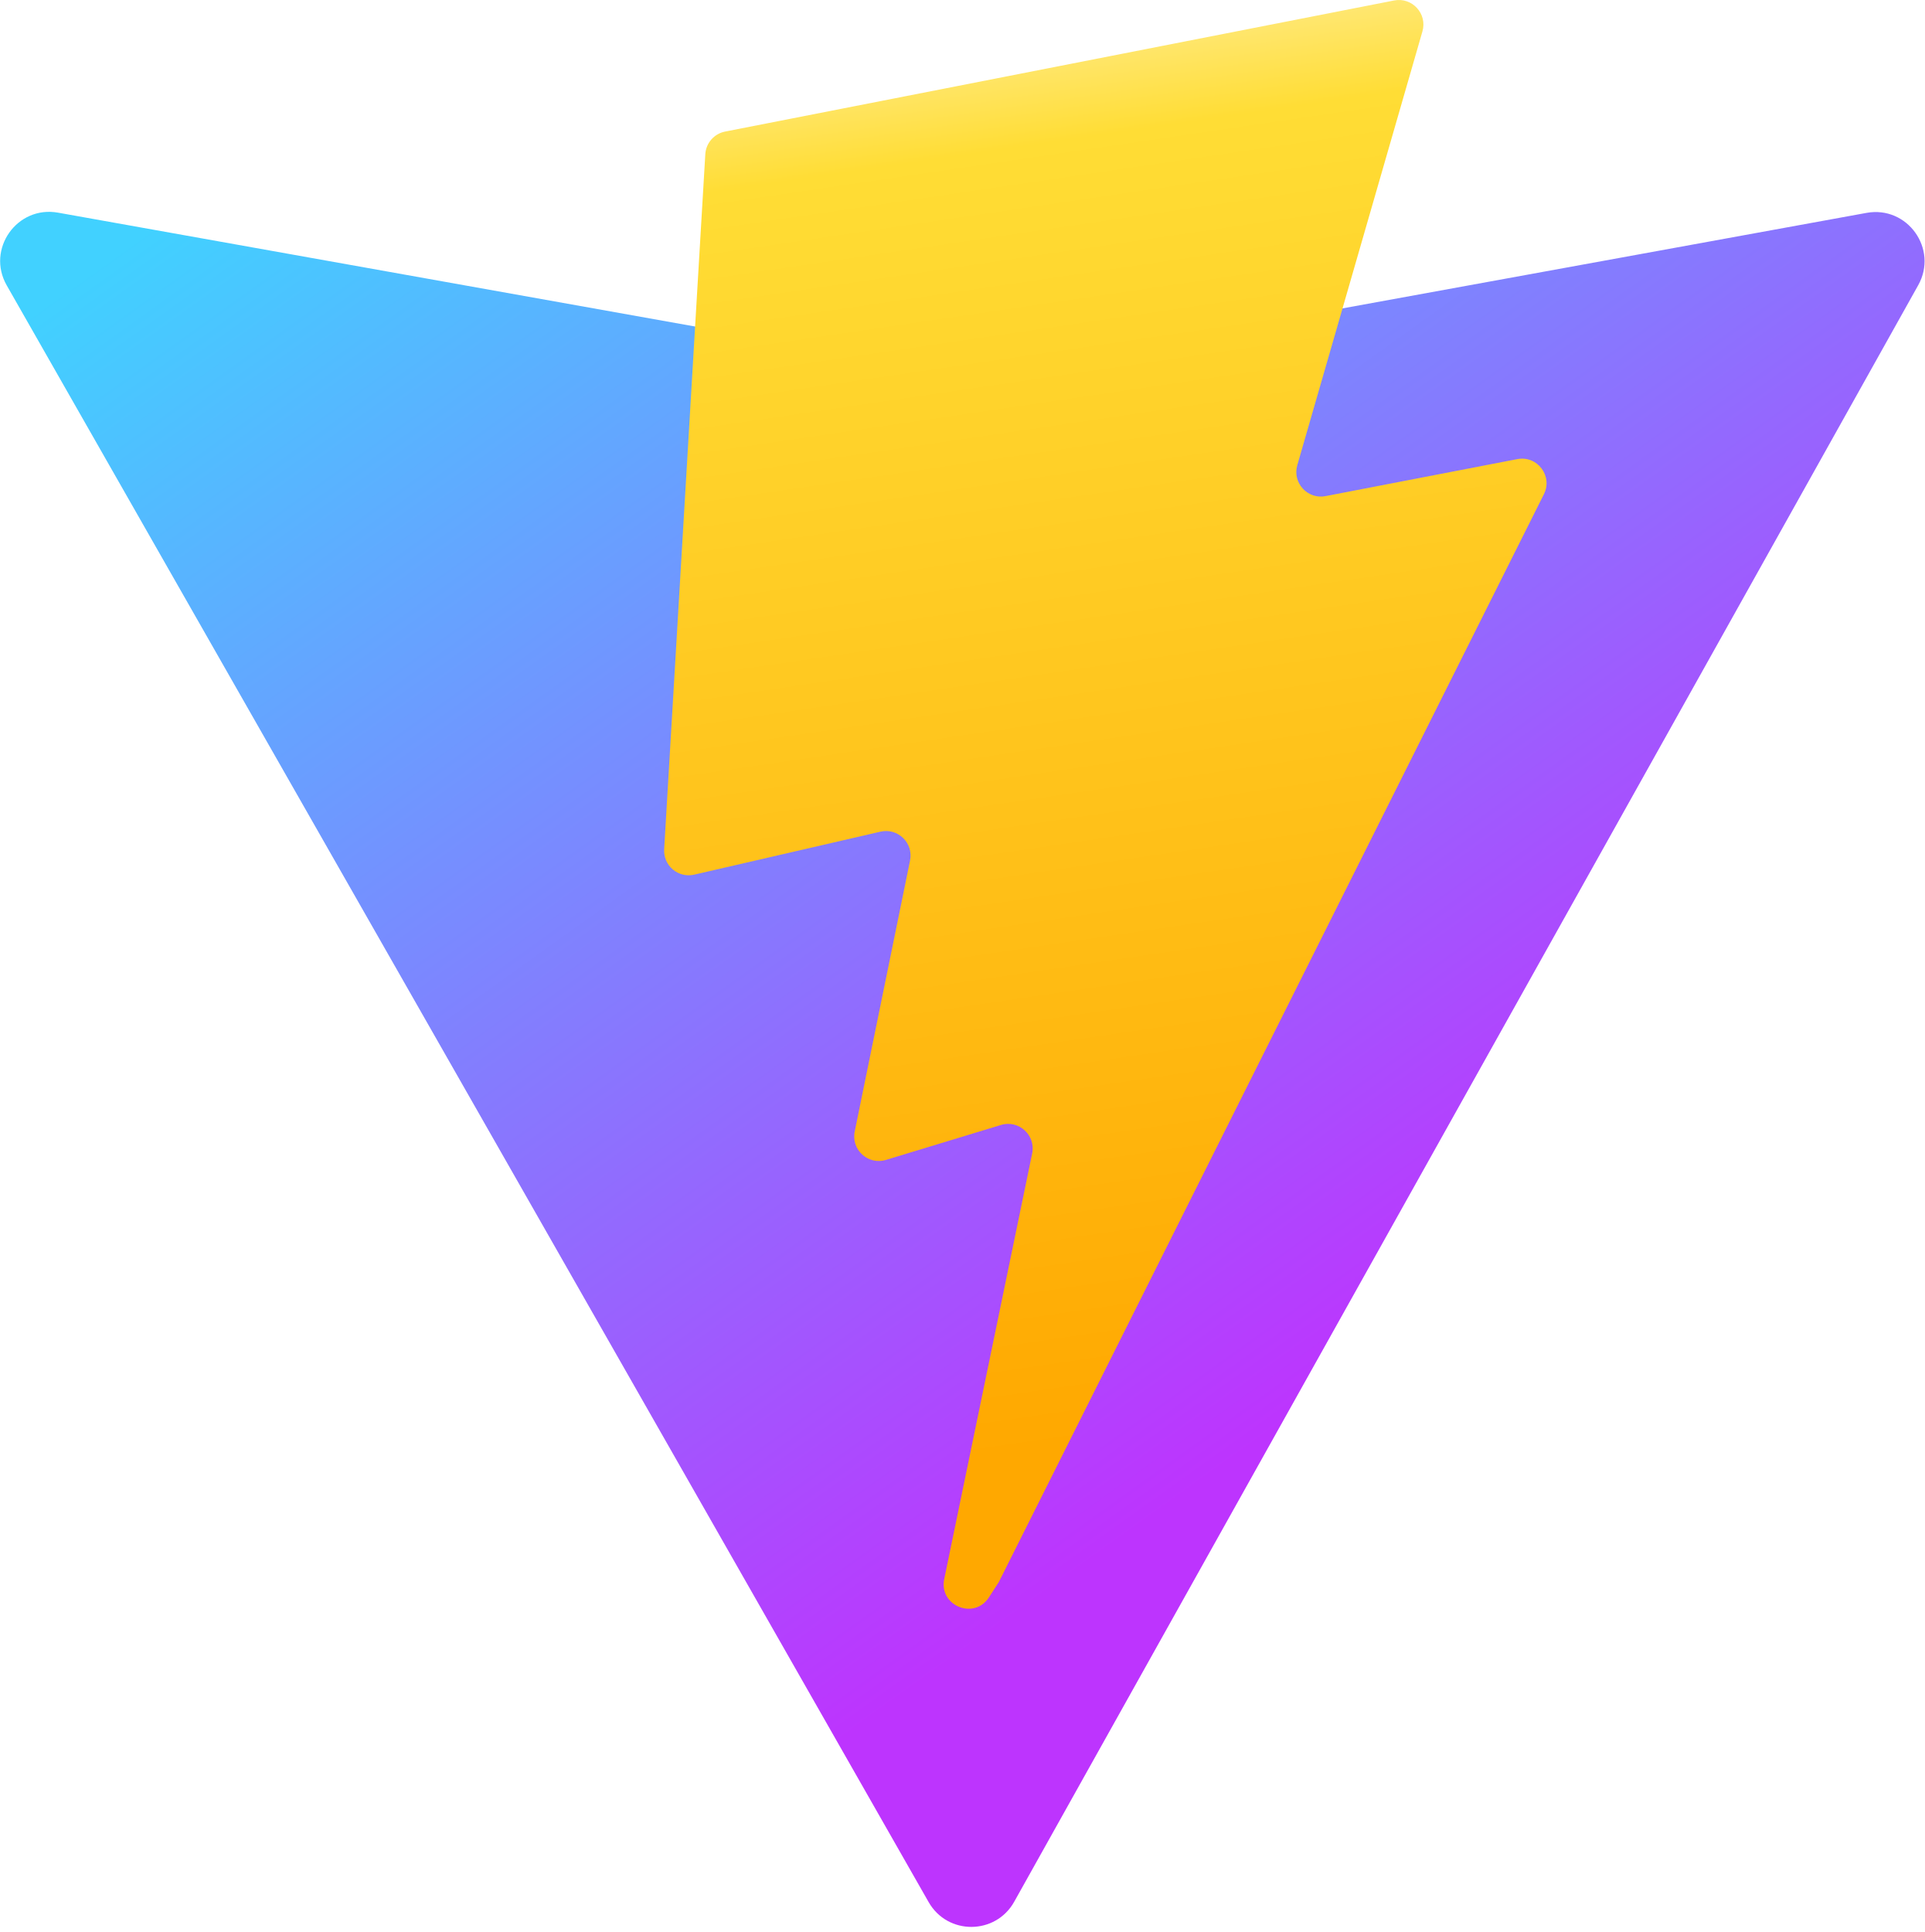
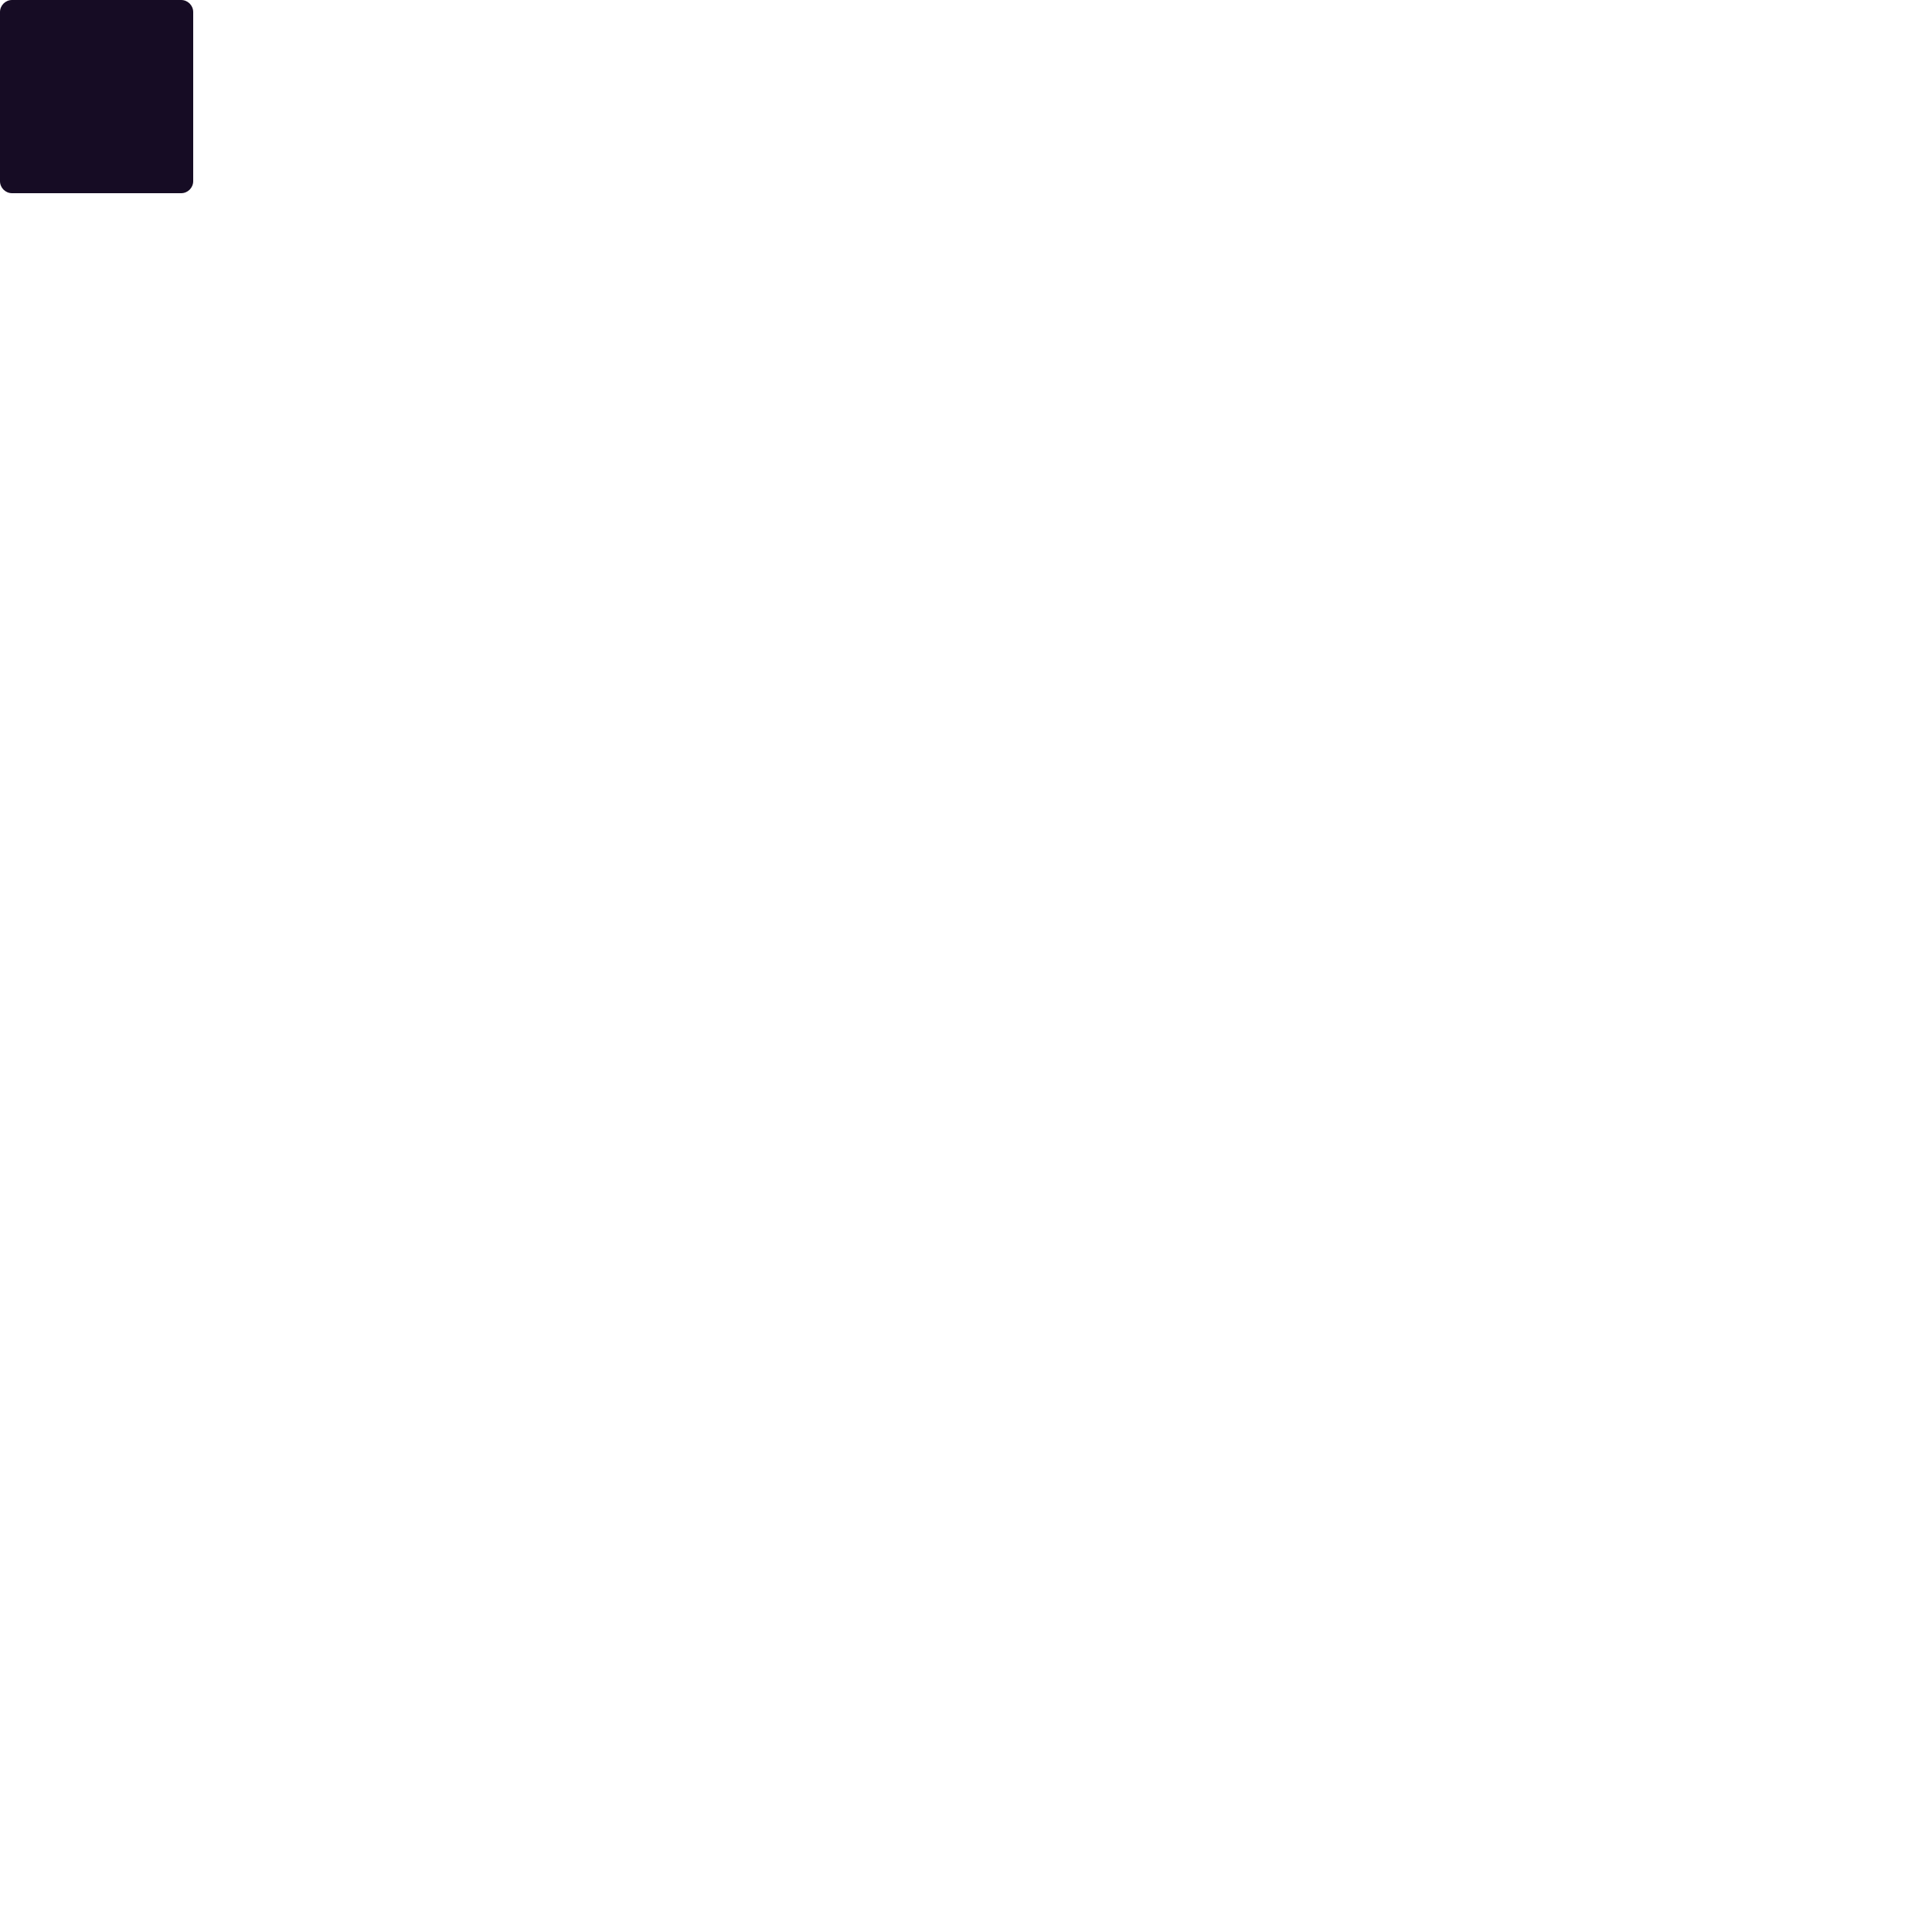
- <svg xmlns="http://www.w3.org/2000/svg" aria-hidden="true" role="img" class="iconify iconify--logos" width="31.88" height="32" preserveAspectRatio="xMidYMid meet" viewBox="0 0 256 257">
+ <svg xmlns="http://www.w3.org/2000/svg" version="1.1" baseProfile="full" width="1024pt" height="1024pt" viewBox="0 0 1024 1024" preserveAspectRatio="xMidYMid meet">
  <defs>
-     <linearGradient id="IconifyId1813088fe1fbc01fb466" x1="-.828%" x2="57.636%" y1="7.652%" y2="78.411%">
-       <stop offset="0%" stop-color="#41D1FF" />
-       <stop offset="100%" stop-color="#BD34FE" />
-     </linearGradient>
-     <linearGradient id="IconifyId1813088fe1fbc01fb467" x1="43.376%" x2="50.316%" y1="2.242%" y2="89.03%">
-       <stop offset="0%" stop-color="#FFEA83" />
-       <stop offset="8.333%" stop-color="#FFDD35" />
-       <stop offset="100%" stop-color="#FFA800" />
-     </linearGradient>
+     <clipPath id="roundedCorners">
+       <rect x="0" y="0" width="1024" height="1024" rx="64" ry="64" />
+     </clipPath>
  </defs>
-   <path fill="url(#IconifyId1813088fe1fbc01fb466)" d="M255.153 37.938L134.897 252.976c-2.483 4.44-8.862 4.466-11.382.048L.875 37.958c-2.746-4.814 1.371-10.646 6.827-9.67l120.385 21.517a6.537 6.537 0 0 0 2.322-.004l117.867-21.483c5.438-.991 9.574 4.796 6.877 9.62Z" />
-   <path fill="url(#IconifyId1813088fe1fbc01fb467)" d="M185.432.063L96.44 17.501a3.268 3.268 0 0 0-2.634 3.014l-5.474 92.456a3.268 3.268 0 0 0 3.997 3.378l24.777-5.718c2.318-.535 4.413 1.507 3.936 3.838l-7.361 36.047c-.495 2.426 1.782 4.5 4.151 3.78l15.304-4.649c2.372-.72 4.652 1.36 4.15 3.788l-11.698 56.621c-.732 3.542 3.979 5.473 5.943 2.437l1.313-2.028l72.516-144.72c1.215-2.423-.88-5.186-3.54-4.672l-25.505 4.922c-2.396.462-4.435-1.77-3.759-4.114l16.646-57.705c.677-2.35-1.37-4.583-3.769-4.113Z" />
+   <g id="svg" fill="black" stroke="none" stroke-linecap="round" transform="scale(0.1,0.1)" clip-path="url(#roundedCorners)">
+     <path d="M0 5120l0 5120 5120 0 5120 0 0 -5120 0 -5120 -5120 0 -5120 0 0 5120 z" fill="rgb(22, 12, 36)" />
+     <path d="M6356 2403c-9 31 -27 79 -41 106 -13 27 -43 65 -66 85 -23 19 -64 42 -90 51  -27 8 -58 17 -69 20 -14 3 4 13 55 29 60 20 84 34 124 75 42 41 54 63 76 130  14 45 28 80 33 79 4 -2 16 -37 27 -78 18 -63 29 -83 71 -126 37 -39 65 -57 112 -73  34 -11 71 -23 82 -26 14 -3 -3 -13 -53 -29 -44 -14 -90 -38 -113 -57 -21 -19 -52 -52 -67 -74  -16 -22 -37 -69 -47 -105 l-18 -65 -16 58 z" fill="rgb(174, 144, 201)" />
+     <path d="M5156 5867l-21 -6 -21 -6 c-17 3 -35 6 -54 10 -99 19 -304 53 -455 75 -158 23 -371 46 -500 55  -124 8 -326 15 -450 15 -183 0 -261 -5 -415 -25 -105 -14 -228 -37 -275 -51  -18 -5 -34 -11 -47 -16 -21 -8 -34 -16 -32 -19 3 -5 10 -6 16 -3 3 2 14 5 29 8  20 5 48 10 78 15 73 12 167 16 391 16 242 0 296 -1 450 -22 l0 -18 c0 -8 -2 -15 -5 -15  -1 0 -16 -1 -40 -2 -44 -3 -120 -8 -205 -13 -132 -8 -292 -24 -355 -35 -67 -11 -164 -38 -232 -62  -64 -24 -140 -59 -169 -79 -28 -20 -72 -61 -96 -90 -30 -36 -51 -74 -61 -113  -10 -32 -17 -76 -17 -98 0 -22 11 -76 24 -121 16 -52 45 -115 81 -172 39 -62 88 -121 160 -191  57 -55 165 -144 239 -197 75 -53 224 -146 331 -207 107 -60 240 -129 295 -152  55 -23 102 -40 104 -37 2 2 -111 303 -250 669 -139 366 -253 672 -254 681  0 10 11 19 25 23 14 3 69 11 123 18 54 6 105 9 114 5 10 -3 77 -168 178 -434  90 -235 324 -849 522 -1363 197 -514 374 -961 392 -993 27 -45 45 -63 87 -85  l53 -27 316 0 315 0 54 31 c41 23 63 45 88 85 18 31 205 515 433 1129 221 591 405 1076 411 1078  5 2 57 -22 116 -54 58 -31 163 -92 233 -134 70 -43 183 -122 251 -177 76 -60 153 -132 196 -184  40 -47 86 -112 103 -144 17 -32 29 -59 27 -61 -2 -2 -56 49 -121 112 -95 94 -147 135 -272 215  -85 54 -195 120 -245 147 -50 26 -93 43 -96 37 -2 -5 -114 -308 -250 -673  -135 -364 -243 -665 -239 -669 4 -4 31 -11 61 -15 30 -4 156 -10 280 -13  182 -4 260 -1 410 15 104 11 232 32 293 48 59 15 155 48 213 75 66 29 130 67 170 100  40 34 80 79 107 123 37 59 45 82 54 154 9 74 8 96 -10 173 -15 67 -33 112 -73 180  -30 51 -92 134 -138 186 -46 52 -144 143 -217 203 -73 59 -211 158 -306 220  -104 68 -271 163 -418 238 -134 69 -349 169 -477 223 -128 53 -341 138 -473 187  -66 25 -123 47 -160 62 l0 5 1 7 c50 -12 133 -35 219 -59 127 -36 338 -105 469 -155  132 -49 351 -143 488 -207 163 -78 321 -162 463 -248 87 -53 188 -118 257 -167  18 -13 34 -24 47 -34 1 0 2 -1 2 -1 4 -4 8 -6 12 -9 23 -19 44 -35 62 -48  24 -18 40 -29 40 -27 0 2 -19 22 -50 51 -17 16 -37 35 -59 55 -7 7 -14 13 -21 20  -3 3 -7 6 -10 9 -3 3 -6 5 -9 8 -13 12 -26 24 -37 34 -30 29 -52 51 -66 67  -16 17 -22 27 -19 30 l10 10 c85 -54 189 -129 261 -188 81 -67 183 -163 237 -223  53 -59 120 -147 149 -196 30 -49 69 -130 86 -180 28 -80 32 -105 32 -201  1 -103 -1 -115 -31 -185 -19 -44 -53 -98 -83 -132 -30 -34 -88 -81 -145 -118  -70 -44 -131 -72 -232 -107 -104 -36 -181 -55 -310 -75 -147 -24 -213 -29 -443 -33  -224 -4 -304 -2 -470 15 -110 11 -204 17 -209 13 -6 -5 -60 -141 -121 -303  -62 -166 -130 -329 -156 -374 -36 -62 -59 -89 -110 -128 -39 -29 -96 -59 -142 -76  l-77 -27 -355 0 -355 0 -79 27 c-57 18 -99 41 -144 77 -41 33 -78 75 -107 120  -30 50 -117 265 -300 743 l-258 673 -88 38 c-49 20 -193 89 -321 153 -136 68 -305 163 -410 230  -98 63 -238 162 -310 222 -89 71 -164 143 -225 214 -58 69 -108 140 -137 197  -26 49 -56 124 -67 168 -16 59 -20 97 -16 160 3 59 13 101 35 155 23 57 44 88 98 143  55 55 90 80 167 119 68 34 140 60 231 82 74 19 195 41 271 49 83 9 230 15 367 15  151 0 298 -7 437 -20 115 -11 324 -40 465 -65 141 -25 337 -65 436 -90 89 -22 198 -51 256 -68  z" fill="rgb(253, 253, 253)" />
+     <path d="M5595 3891c-3 -10 -5 -17 -6 -20 -6 -14 -8 -30 -7 -35 1 -2 9 15 23 45 28 60 77 173 132 304  84 198 218 524 298 725 81 201 150 368 154 373 4 4 24 -4 45 -18 33 -22 37 -29 31 -53  -3 -15 -100 -288 -215 -607 -115 -319 -281 -771 -369 -1005 -88 -234 -170 -438 -183 -454  -20 -25 -32 -29 -81 -32 -44 -3 -68 1 -104 19 -27 12 -62 40 -80 64 -21 27 -36 59 -39 87  -5 35 1 65 34 157 22 63 157 422 301 799 191 503 268 694 289 718 16 17 38 32 50 32  11 0 28 -7 36 -16 9 -8 16 -28 16 -44 0 -16 -58 -206 -129 -422 -71 -216 -143 -442 -161 -503  -13 -44 -26 -89 -35 -114 z" fill="rgb(174, 144, 201)" />
+     <path d="M6880 3195l100 0 0 0 c1 0 2 0 3 0 l-45 -2 c-9 -1 -29 0 -58 2 z" fill="rgb(87, 80, 90)" />
+     <path d="M6980 3195l93 3 92 -2 c-71 -2 -143 -3 -182 -1 -1 0 -2 0 -3 0 l0 0 z" fill="rgb(144, 139, 146)" />
+     <path d="M6880 3195c-61 4 -157 14 -256 25 -35 4 -69 8 -99 11 l-17 7 -19 -3 c-14 2 -27 4 -39 5  l0 7 0 7 c7 0 13 0 20 -1 18 -1 44 -2 75 -3 l29 -8 29 7 c80 -2 180 -2 270 -1  199 1 326 8 452 22 105 12 238 36 334 59 117 29 196 55 295 99 91 41 160 80 217 124  49 36 112 97 149 143 46 56 76 107 102 170 23 57 44 129 54 195 3 16 6 31 8 45  8 36 14 62 18 63 l7 3 c7 -39 14 -82 16 -111 5 -52 2 -101 -9 -158 -10 -49 -31 -113 -52 -155  -28 -54 -60 -96 -133 -169 -78 -78 -119 -109 -204 -158 -69 -38 -155 -76 -242 -105  -80 -27 -202 -57 -300 -75 -100 -18 -232 -34 -335 -40 -27 -2 -56 -3 -85 -4  l-92 2 -93 -3 -100 0 z" fill="rgb(253, 253, 253)" />
+     <path d="M6525 3231c-13 2 -24 3 -36 4 l19 3 17 -7 z" fill="rgb(175, 170, 181)" />
+     <path d="M6450 3240c-59 8 -97 14 -99 15 -3 3 40 3 99 -1 l0 -7 0 -7 z" fill="rgb(132, 125, 139)" />
+     <path d="M6545 3250c18 0 37 -1 58 -1 l-29 -7 -29 8 z" fill="rgb(175, 170, 181)" />
+     <path d="M3791 3322c-6 19 -24 47 -39 62 -16 14 -43 30 -60 35 l-32 9 55 34 c42 26 59 43 71 75  l17 42 21 -48 c18 -39 32 -52 74 -73 l51 -26 -50 -25 c-41 -20 -55 -34 -74 -72  l-23 -48 -11 35 z" fill="rgb(171, 140, 203)" />
+     <path d="M3221 3460c-11 41 -35 100 -53 130 -20 34 -55 71 -90 98 -42 30 -80 48 -139 63  -51 14 -77 25 -70 30 6 5 22 9 36 9 14 0 55 11 91 25 42 17 84 43 117 73  31 30 60 69 77 107 15 33 33 86 40 119 l12 59 28 -94 c16 -56 42 -115 63 -147  26 -38 53 -63 96 -88 34 -19 94 -43 134 -53 61 -16 68 -20 45 -25 -16 -3 -50 -13 -77 -22  -28 -8 -75 -31 -106 -50 -34 -21 -69 -55 -91 -87 -20 -29 -49 -90 -64 -137  l-29 -85 -20 75 z" fill="rgb(174, 144, 201)" />
+     <path d="M5595 3891l8 -7 2 -3 c-14 -30 -22 -47 -23 -45 -1 5 1 21 7 35 1 3 3 10 6 20  z" fill="rgb(91, 67, 116)" />
+     <path d="M6973 3848c-18 1 41 16 132 32 91 17 212 45 270 63 70 21 134 50 195 87 52 32 90 50 90 43  0 -8 -19 -34 -42 -59 -23 -25 -69 -59 -102 -76 -33 -16 -101 -41 -153 -54  -60 -15 -141 -27 -225 -31 -73 -5 -148 -7 -165 -5 z" fill="rgb(253, 253, 253)" />
+     <path d="M4997 4535c-91 270 -210 619 -266 778 -55 158 -101 289 -101 292 0 3 13 5 29 5  16 0 142 -22 279 -50 137 -27 349 -77 473 -110 123 -33 227 -64 230 -68  4 -4 -93 -284 -215 -622 -123 -338 -233 -637 -244 -665 l-21 -50 -164 490  z" fill="rgb(253, 253, 253)" />
+     <path d="M8484 4105l-6 80 c-4 44 -9 94 -13 110 -4 19 -3 26 3 20 5 -5 19 -48 30 -95  4 -14 7 -31 11 -49 l-7 -3 c-4 -1 -10 -27 -18 -63 z" fill="rgb(175, 170, 181)" />
+     <path d="M4454 4237c3 42 14 93 24 112 15 31 22 36 52 36 27 0 47 10 82 40 33 28 56 40 78 40  20 0 38 -8 48 -21 14 -18 15 -28 6 -65 -7 -24 -26 -59 -43 -78 -30 -33 -32 -33 -90 -27  -54 6 -61 4 -89 -19 -17 -14 -37 -42 -44 -60 -6 -19 -16 -35 -21 -35 -6 0 -7 31 -3 77  z" fill="rgb(253, 253, 253)" />
+     <path d="M2553 4216c-7 22 -26 59 -42 82 -23 31 -44 46 -91 63 l-61 22 56 18 c31 11 66 31 81 48  14 15 35 53 48 84 l23 56 21 -58 c13 -36 35 -70 54 -88 18 -15 54 -36 81 -45  28 -11 41 -20 32 -23 -8 -3 -38 -15 -66 -27 -28 -12 -59 -34 -70 -49 -11 -15 -27 -49 -37 -76  l-17 -48 -12 41 z" fill="rgb(174, 144, 201)" />
+     <path d="M2359 4979l36 -45 -10 -4 c-3 0 -7 0 -9 0 -3 0 -8 3 -13 8 l-9 6 c-51 49 -104 102 -136 138  -51 58 -111 141 -146 203 -37 65 -73 145 -93 208 -28 90 -32 115 -32 212  0 94 4 122 27 188 19 53 47 105 87 158 41 55 84 98 141 141 46 33 118 78 160 100  43 21 141 58 217 83 87 28 203 56 311 75 95 16 174 31 175 32 1 2 -18 55 -42 120  l-44 116 -57 4 c-31 1 -148 -3 -259 -9 -138 -9 -251 -22 -353 -42 -82 -16 -194 -45 -248 -65  -61 -23 -128 -57 -175 -90 -43 -29 -77 -50 -77 -46 0 4 24 33 54 66 32 36 90 82 142 115  57 35 125 66 192 87 59 19 171 44 261 57 86 13 223 27 304 30 81 3 153 7 160 9  10 3 0 43 -40 156 -37 105 -55 176 -60 225 -4 50 -1 95 11 147 10 44 31 99 51 132  22 38 54 71 90 97 33 23 94 52 146 69 49 17 159 41 244 55 85 14 199 30 253 35  17 2 32 3 47 4 l45 1 45 -1 c11 -1 22 -2 33 -4 40 -5 105 -24 146 -40 55 -23 93 -48 146 -97  40 -37 85 -89 100 -117 16 -28 108 -255 205 -505 96 -250 177 -456 178 -458  2 -1 157 -32 345 -68 188 -36 435 -87 548 -113 l206 -49 9 26 c6 14 103 267 215 561  113 294 223 565 244 601 21 36 70 95 108 130 48 46 89 74 137 95 49 21 98 32 172 40  1 0 1 0 2 0 l11 -6 c6 0 45 0 89 0 5 0 12 0 21 -1 58 -3 178 -17 289 -34  127 -19 261 -45 299 -57 53 -18 82 -37 139 -88 58 -52 78 -78 99 -128 18 -45 28 -89 31 -146  3 -46 2 -110 -2 -142 -4 -38 -68 -223 -175 -514 -93 -250 -214 -579 -269 -732  l-100 -276 139 -76 c77 -42 214 -125 305 -186 91 -60 235 -168 320 -240  85 -71 171 -139 190 -151 24 -15 61 -62 121 -156 48 -74 104 -175 126 -224  22 -49 38 -93 36 -97 -2 -4 -32 30 -67 76 -36 45 -128 144 -205 220 -88 85 -198 179 -292 248  -83 61 -222 156 -310 210 -87 55 -271 158 -409 229 -211 110 -249 133 -247 150  2 11 127 355 279 763 220 594 276 756 280 805 4 50 0 71 -19 112 -17 37 -34 56 -66 74  -34 20 -83 30 -252 53 -116 15 -245 28 -288 28 -60 0 -92 -6 -134 -23 -41 -18 -66 -37 -99 -78  -36 -45 -63 -108 -171 -391 -70 -186 -183 -482 -249 -659 -67 -176 -127 -323 -133 -325  -6 -2 -188 41 -404 96 -286 73 -476 115 -702 155 -170 30 -327 58 -347 63  l-38 7 -191 498 c-119 310 -203 515 -223 543 -17 25 -54 59 -82 76 -44 28 -60 32 -135 35  -46 2 -142 -4 -214 -12 -71 -8 -164 -22 -205 -30 -41 -8 -93 -27 -116 -41  -28 -17 -47 -40 -61 -71 -16 -37 -19 -59 -15 -107 4 -38 27 -117 67 -223  34 -89 67 -166 73 -170 7 -5 46 -19 87 -33 l75 -25 -61 -12 c-34 -6 -64 -15 -67 -20  -3 -4 24 -86 60 -182 35 -95 62 -175 59 -178 -2 -3 -96 -14 -208 -24 -111 -11 -268 -33 -349 -49  -80 -16 -187 -43 -237 -60 -51 -16 -133 -51 -184 -77 -57 -29 -122 -74 -174 -119  -69 -61 -90 -87 -129 -161 -41 -77 -48 -100 -58 -183 -9 -82 -8 -108 8 -185  12 -58 36 -129 70 -200 29 -63 81 -151 121 -205 23 -30 62 -76 103 -121  z" fill="rgb(253, 253, 253)" />
+     <path d="M4420 5252l38 1 37 1 c10 -1 18 -1 23 -1 12 -2 41 -12 63 -23 22 -12 60 -45 84 -75  35 -42 50 -74 70 -141 18 -63 25 -110 25 -174 0 -66 -4 -95 -18 -116 -10 -18 -27 -30 -44 -32  -14 -2 -49 8 -77 22 -28 14 -91 55 -141 91 -49 36 -101 67 -115 70 -14 3 -30 1 -37 -4  -7 -6 -12 -27 -11 -49 1 -21 20 -84 42 -140 23 -57 41 -109 41 -118 0 -11 -6 -14 -20 -10  -11 3 -34 16 -51 27 -18 12 -54 49 -81 83 -34 41 -58 85 -74 133 -17 51 -24 94 -24 150  0 66 5 88 29 140 21 43 43 73 75 97 24 18 65 42 90 51 19 8 50 14 76 17  z" fill="rgb(253, 253, 253)" />
+     <path d="M7550 4786l0 7 c0 4 -2 7 -5 7 -3 0 -5 3 -5 6 l0 4 c31 -29 50 -49 50 -51  0 -2 -16 9 -40 27 z" fill="rgb(184, 180, 183)" />
+     <path d="M2528 4795l1 8 1 4 c20 -22 32 -35 29 -34 -3 1 -14 9 -31 22 z" fill="rgb(112, 103, 120)" />
+     <path d="M7476 4843l3 12 2 10 c22 -20 42 -39 59 -55 l0 -4 c0 -3 2 -6 5 -6 3 0 5 -3 5 -7  l0 -7 c-18 13 -39 29 -62 48 -4 3 -8 5 -12 9 z" fill="rgb(87, 80, 90)" />
+     <path d="M2528 4795c-13 10 -30 24 -49 40 l1 10 1 10 c19 -18 36 -35 49 -48 l-1 -4  -1 -8 z" fill="rgb(216, 213, 217)" />
+     <path d="M2359 4979c30 -32 62 -65 89 -91 5 -5 9 -9 13 -13 l-1 -7 c0 -5 0 -11 0 -15  0 -3 3 -3 8 2 l6 7 c3 -2 5 -4 7 -7 l-1 -10 -1 -10 c-13 11 -27 23 -41 35  l6 0 c3 0 6 1 6 3 0 1 -21 25 -47 52 l-8 9 -36 45 z" fill="rgb(175, 170, 181)" />
+     <path d="M2461 4875c5 -4 9 -8 13 -13 l-6 -7 c-5 -5 -8 -5 -8 -2 0 4 0 10 0 15 l1 7  z" fill="rgb(216, 213, 217)" />
+     <path d="M7441 4902l-6 -2 c-3 0 -5 1 -5 3 0 1 -6 9 -14 17 l-12 16 c11 -10 24 -22 37 -34  zm-14 -24 l13 2 c6 0 9 5 6 10 l-5 12 c3 -3 6 -5 9 -8 3 -3 7 -6 10 -9 l0 -8  c0 -4 0 -8 0 -10 0 -2 3 -8 8 -13 l6 -10 c-13 10 -29 21 -47 34 z" fill="rgb(87, 80, 90)" />
+     <path d="M7474 4844l-6 10 c-5 5 -8 11 -8 13 0 2 0 6 0 10 l0 8 c7 -7 14 -13 21 -20  l-2 -10 -3 -12 c0 0 -1 1 -2 1 z" fill="rgb(22, 12, 36)" />
+     <path d="M2395 4934l8 -9 c26 -27 47 -51 47 -52 0 -2 -3 -3 -6 -3 l-6 0 c-5 3 -9 7 -13 10  -21 19 -46 41 -71 64 l9 -6 c5 -5 10 -8 13 -8 2 0 6 0 9 0 l10 4 z" fill="rgb(216, 213, 217)" />
+     <path d="M7338 5003l-11 -3 c-4 0 -7 2 -7 4 0 3 -47 39 -105 82 -13 9 -26 19 -37 27  l2 12 0 10 c31 -19 71 -43 113 -69 12 -7 24 -15 36 -23 l-10 -10 c-3 -3 3 -13 19 -30  z" fill="rgb(216, 213, 217)" />
+     <path d="M7178 5113c-40 30 -68 52 -68 54 0 3 7 3 15 0 3 -2 16 -9 37 -21 l-1 -8 c-1 -5 1 -8 4 -8  3 0 5 3 5 6 l0 5 c3 -2 7 -4 10 -6 l0 -10 -2 -12 z" fill="rgb(175, 170, 181)" />
+     <path d="M7162 5146c2 -2 5 -3 8 -5 l0 -5 c0 -3 -2 -6 -5 -6 -3 0 -5 3 -4 8 l1 8 z" fill="rgb(216, 213, 217)" />
+     <path d="M4420 5252c8 1 16 2 22 2 18 0 38 0 53 0 l-37 -1 -38 -1 z" fill="rgb(184, 180, 183)" />
+     <path d="M7656 5600c-4 27 -23 85 -44 127 -27 56 -52 91 -89 125 -37 32 -72 53 -118 67  -36 12 -74 23 -85 26 -14 3 0 11 43 23 34 9 89 32 121 50 41 24 71 51 103 94  33 46 49 81 65 147 l22 86 26 -95 c20 -74 35 -107 69 -149 23 -30 62 -67 87 -82  24 -16 75 -37 114 -46 38 -10 70 -20 69 -23 0 -3 -38 -16 -85 -30 -66 -20 -96 -35 -136 -70  -35 -30 -65 -69 -90 -118 -23 -45 -40 -94 -44 -127 -4 -30 -10 -55 -14 -55  -4 0 -10 22 -14 50 z" fill="rgb(171, 140, 203)" />
+     <path d="M5530 5702c-37 16 -55 24 -45 23 6 -1 22 -5 46 -11 l-1 -7 0 -5 z" fill="rgb(161, 156, 167)" />
+     <path d="M6404 5834c-15 24 -13 33 36 181 28 86 50 169 48 183 -2 22 -8 27 -31 27  -23 -1 -42 -19 -114 -108 -74 -93 -89 -108 -112 -105 -21 2 -27 9 -29 35  -2 22 32 118 118 330 67 164 146 348 176 409 43 90 65 122 114 168 37 36 80 66 111 77  27 11 67 19 90 19 30 0 47 -7 66 -26 22 -22 25 -32 21 -77 -3 -35 -68 -219 -192 -547  -103 -272 -198 -516 -211 -542 -19 -38 -30 -48 -49 -48 -16 0 -32 9 -42 24  z" fill="rgb(174, 144, 201)" />
+     <path d="M5156 5867c6 -1 12 -3 17 -4 50 -16 86 -29 80 -30 -6 -2 -64 8 -139 22 l21 6  21 6 z" fill="rgb(175, 170, 181)" />
+     <path d="M4160 5855l0 8 0 6 c14 -2 23 -4 26 -4 15 -4 24 -8 22 -11 -2 -1 -21 -1 -48 1  z" fill="rgb(88, 81, 97)" />
+     <path d="M3850 5913c23 -3 49 -6 78 -10 97 -14 188 -27 232 -34 l0 -6 0 -8 c-14 1 -31 3 -48 5  -51 5 -140 11 -199 13 l-108 5 c24 1 39 2 40 2 3 0 5 7 5 15 l0 18 z" fill="rgb(216, 213, 217)" />
+     <path d="M2918 5918l6 -6 7 -8 c-15 -3 -26 -6 -29 -8 -6 -3 -13 -2 -16 3 -2 3 11 11 32 19  z" fill="rgb(144, 139, 146)" />
+     <path d="M8024 6299c-12 24 -30 40 -52 47 l-33 10 36 21 c21 13 42 36 51 59 l16 38 21 -45  c16 -31 32 -49 55 -58 l34 -14 -31 -13 c-17 -7 -41 -28 -54 -47 l-23 -34 -20 36  z" fill="rgb(171, 140, 203)" />
+     <path d="M3676 6392c-8 12 -72 171 -141 353 -69 181 -128 345 -131 365 -3 23 1 47 13 70  12 24 31 40 61 53 23 9 65 17 92 17 28 0 66 -6 85 -14 18 -8 45 -32 59 -53  13 -21 39 -80 56 -130 18 -51 30 -99 27 -107 -4 -9 -31 -24 -61 -34 -43 -15 -58 -25 -66 -47  -6 -16 -8 -42 -5 -59 4 -17 31 -100 61 -184 30 -83 54 -162 54 -175 0 -13 -9 -33 -20 -45  -11 -12 -31 -24 -44 -28 -18 -4 -28 0 -40 18 z" fill="rgb(174, 144, 201)" />
+     <path d="M7750 6499c-8 21 -27 39 -53 53 l-41 20 36 13 c22 7 44 25 56 44 10 17 21 31 24 31  3 0 11 -14 18 -30 7 -18 28 -39 48 -49 l34 -18 -32 -13 c-17 -7 -42 -29 -54 -48  l-22 -35 -14 32 z" fill="rgb(171, 140, 203)" />
+     <path d="M5136 6903c-4 23 -20 74 -37 114 -23 56 -43 84 -86 123 -42 39 -74 57 -129 76  -40 13 -82 24 -93 24 -12 0 -21 3 -21 8 0 4 34 16 76 27 48 13 95 34 132 60  40 28 69 60 100 109 28 46 46 90 55 133 6 34 14 62 17 61 3 -2 17 -43 31 -93  19 -67 36 -103 68 -144 23 -29 64 -66 91 -82 28 -16 82 -38 120 -49 39 -11 63 -22 55 -25  -8 -3 -48 -16 -89 -30 -56 -19 -88 -37 -130 -76 -37 -34 -66 -72 -86 -114  -16 -34 -35 -85 -42 -114 -6 -28 -15 -51 -18 -51 -4 0 -10 19 -14 43 z" fill="rgb(174, 144, 201)" />
+     <path d="M3665 7754c33 2 62 2 90 0 l-45 1 -45 -1 z" fill="rgb(144, 139, 146)" />
+     <path d="M6549 7756c56 6 105 7 111 2 l10 -9 c-9 1 -16 1 -21 1 -44 0 -83 0 -89 0  l-11 6 z" fill="rgb(144, 139, 146)" />
+   </g>
</svg>
